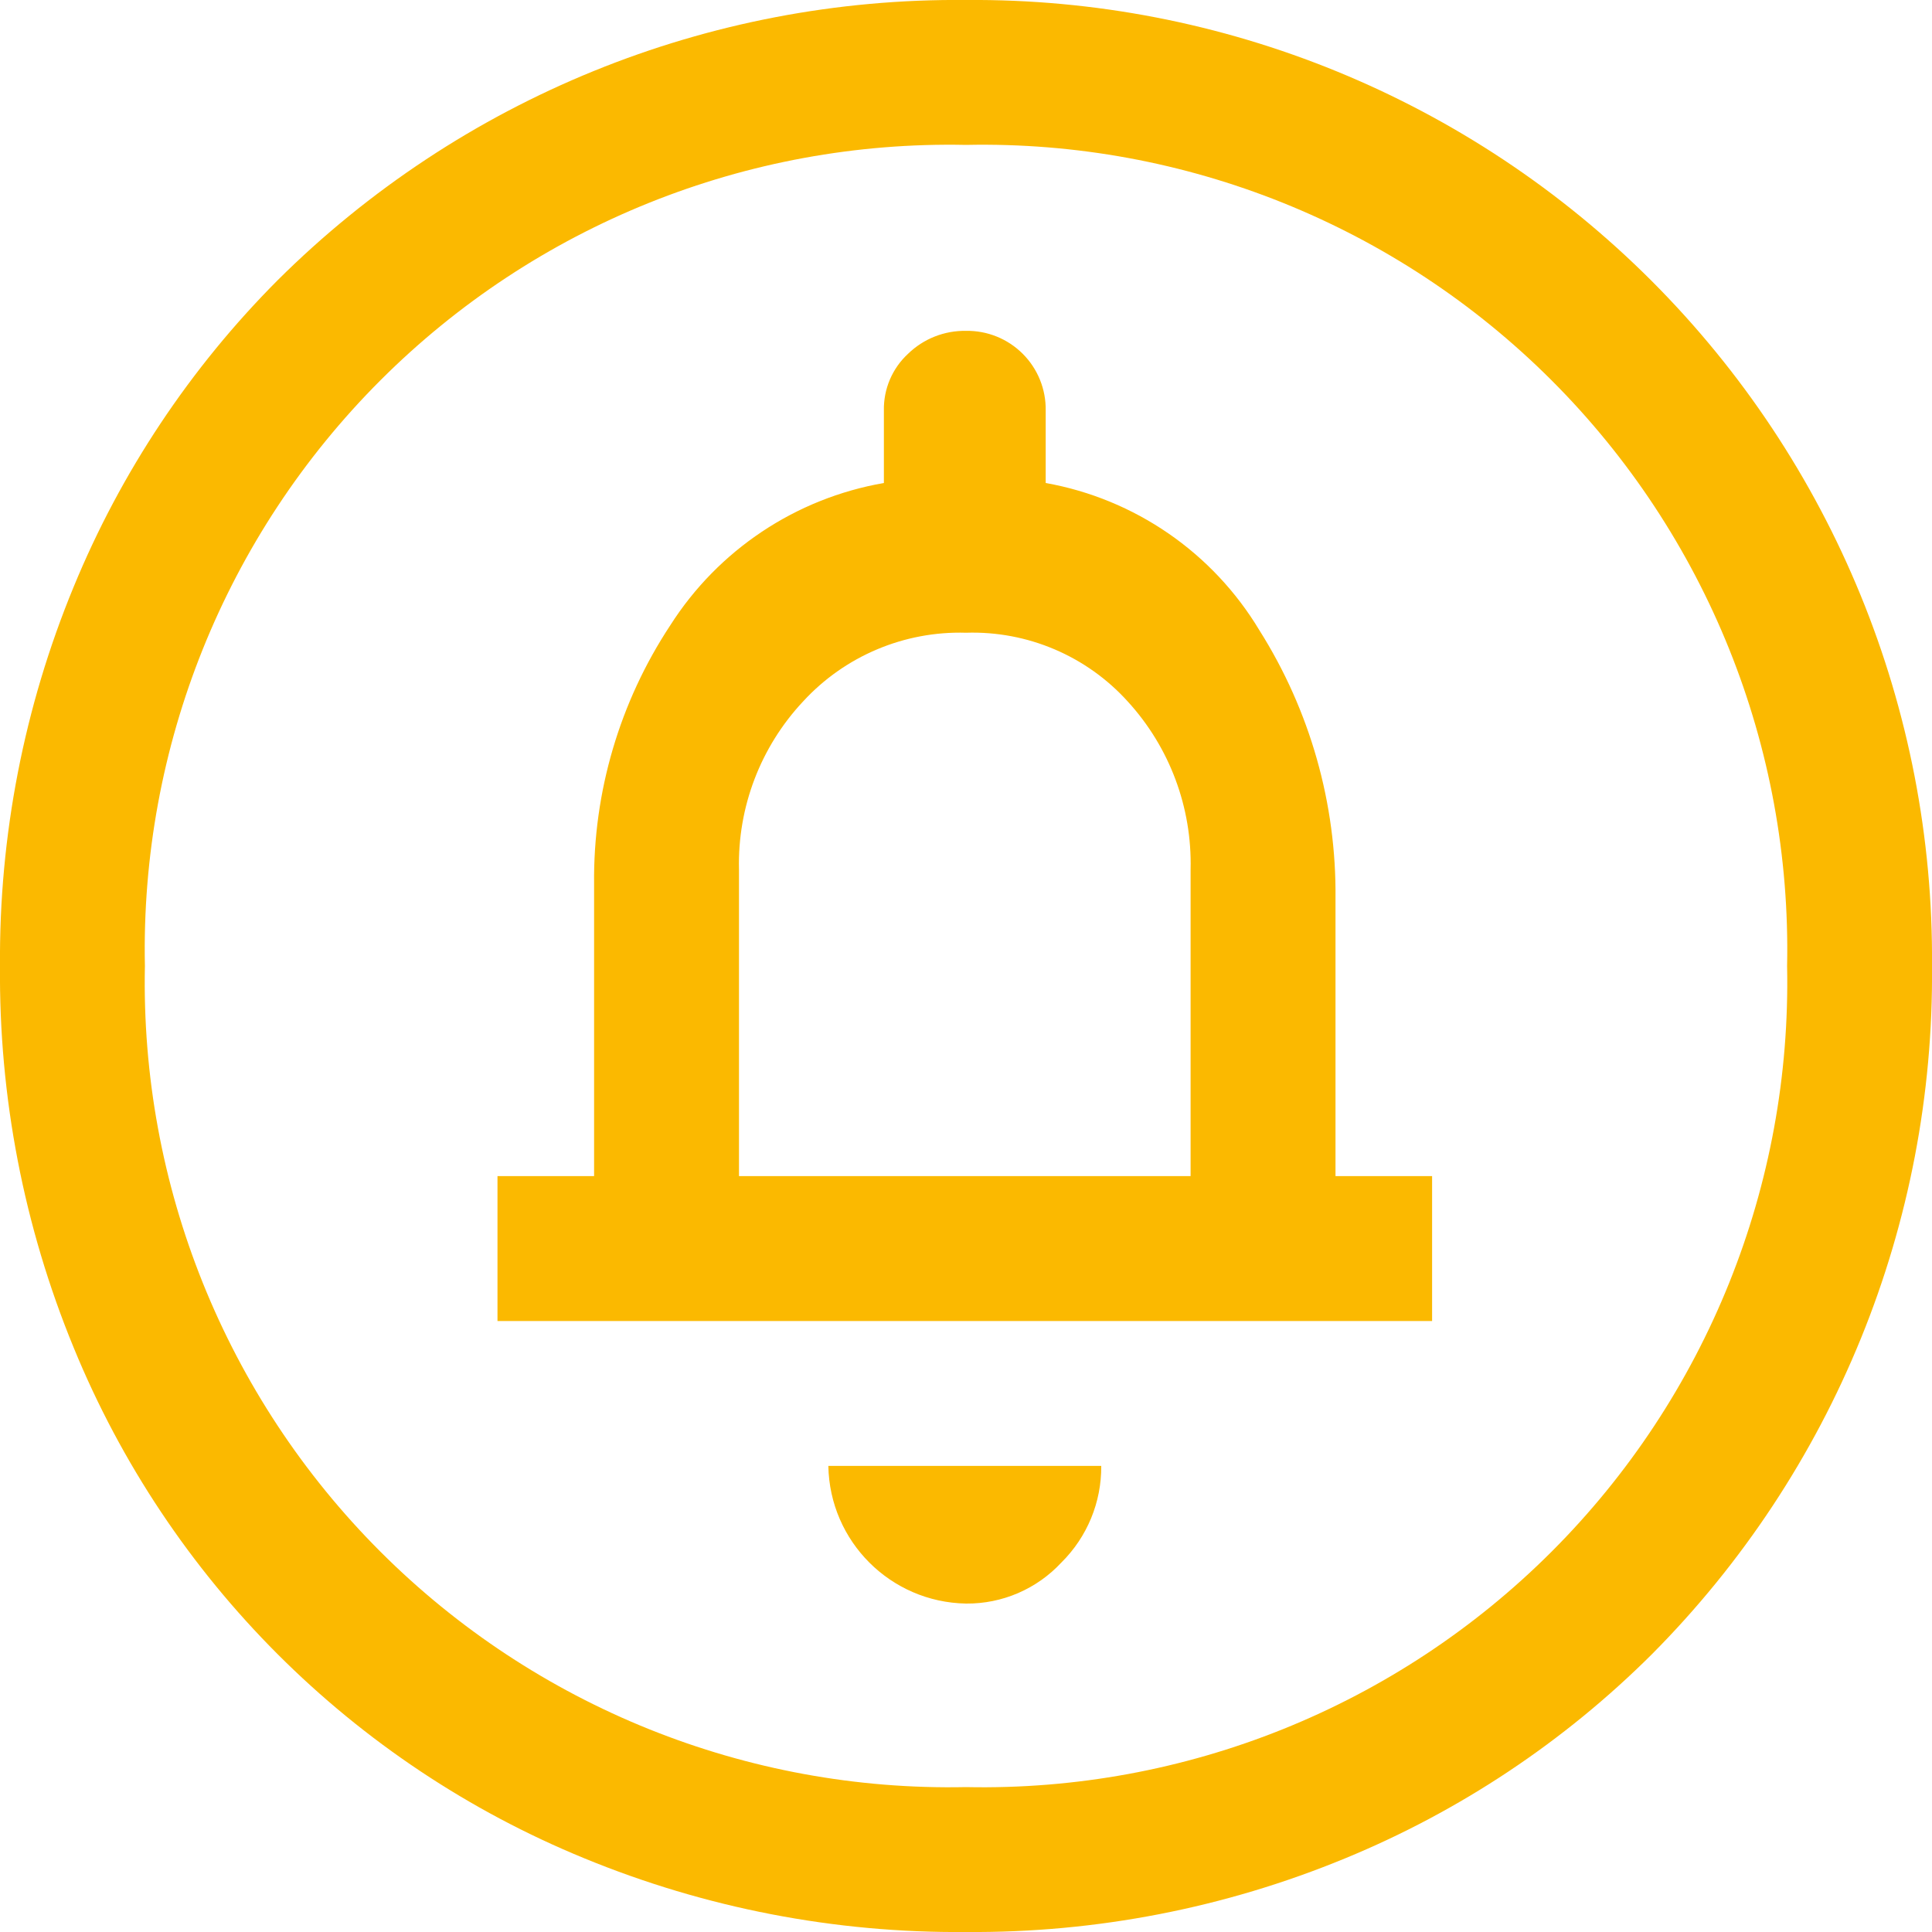
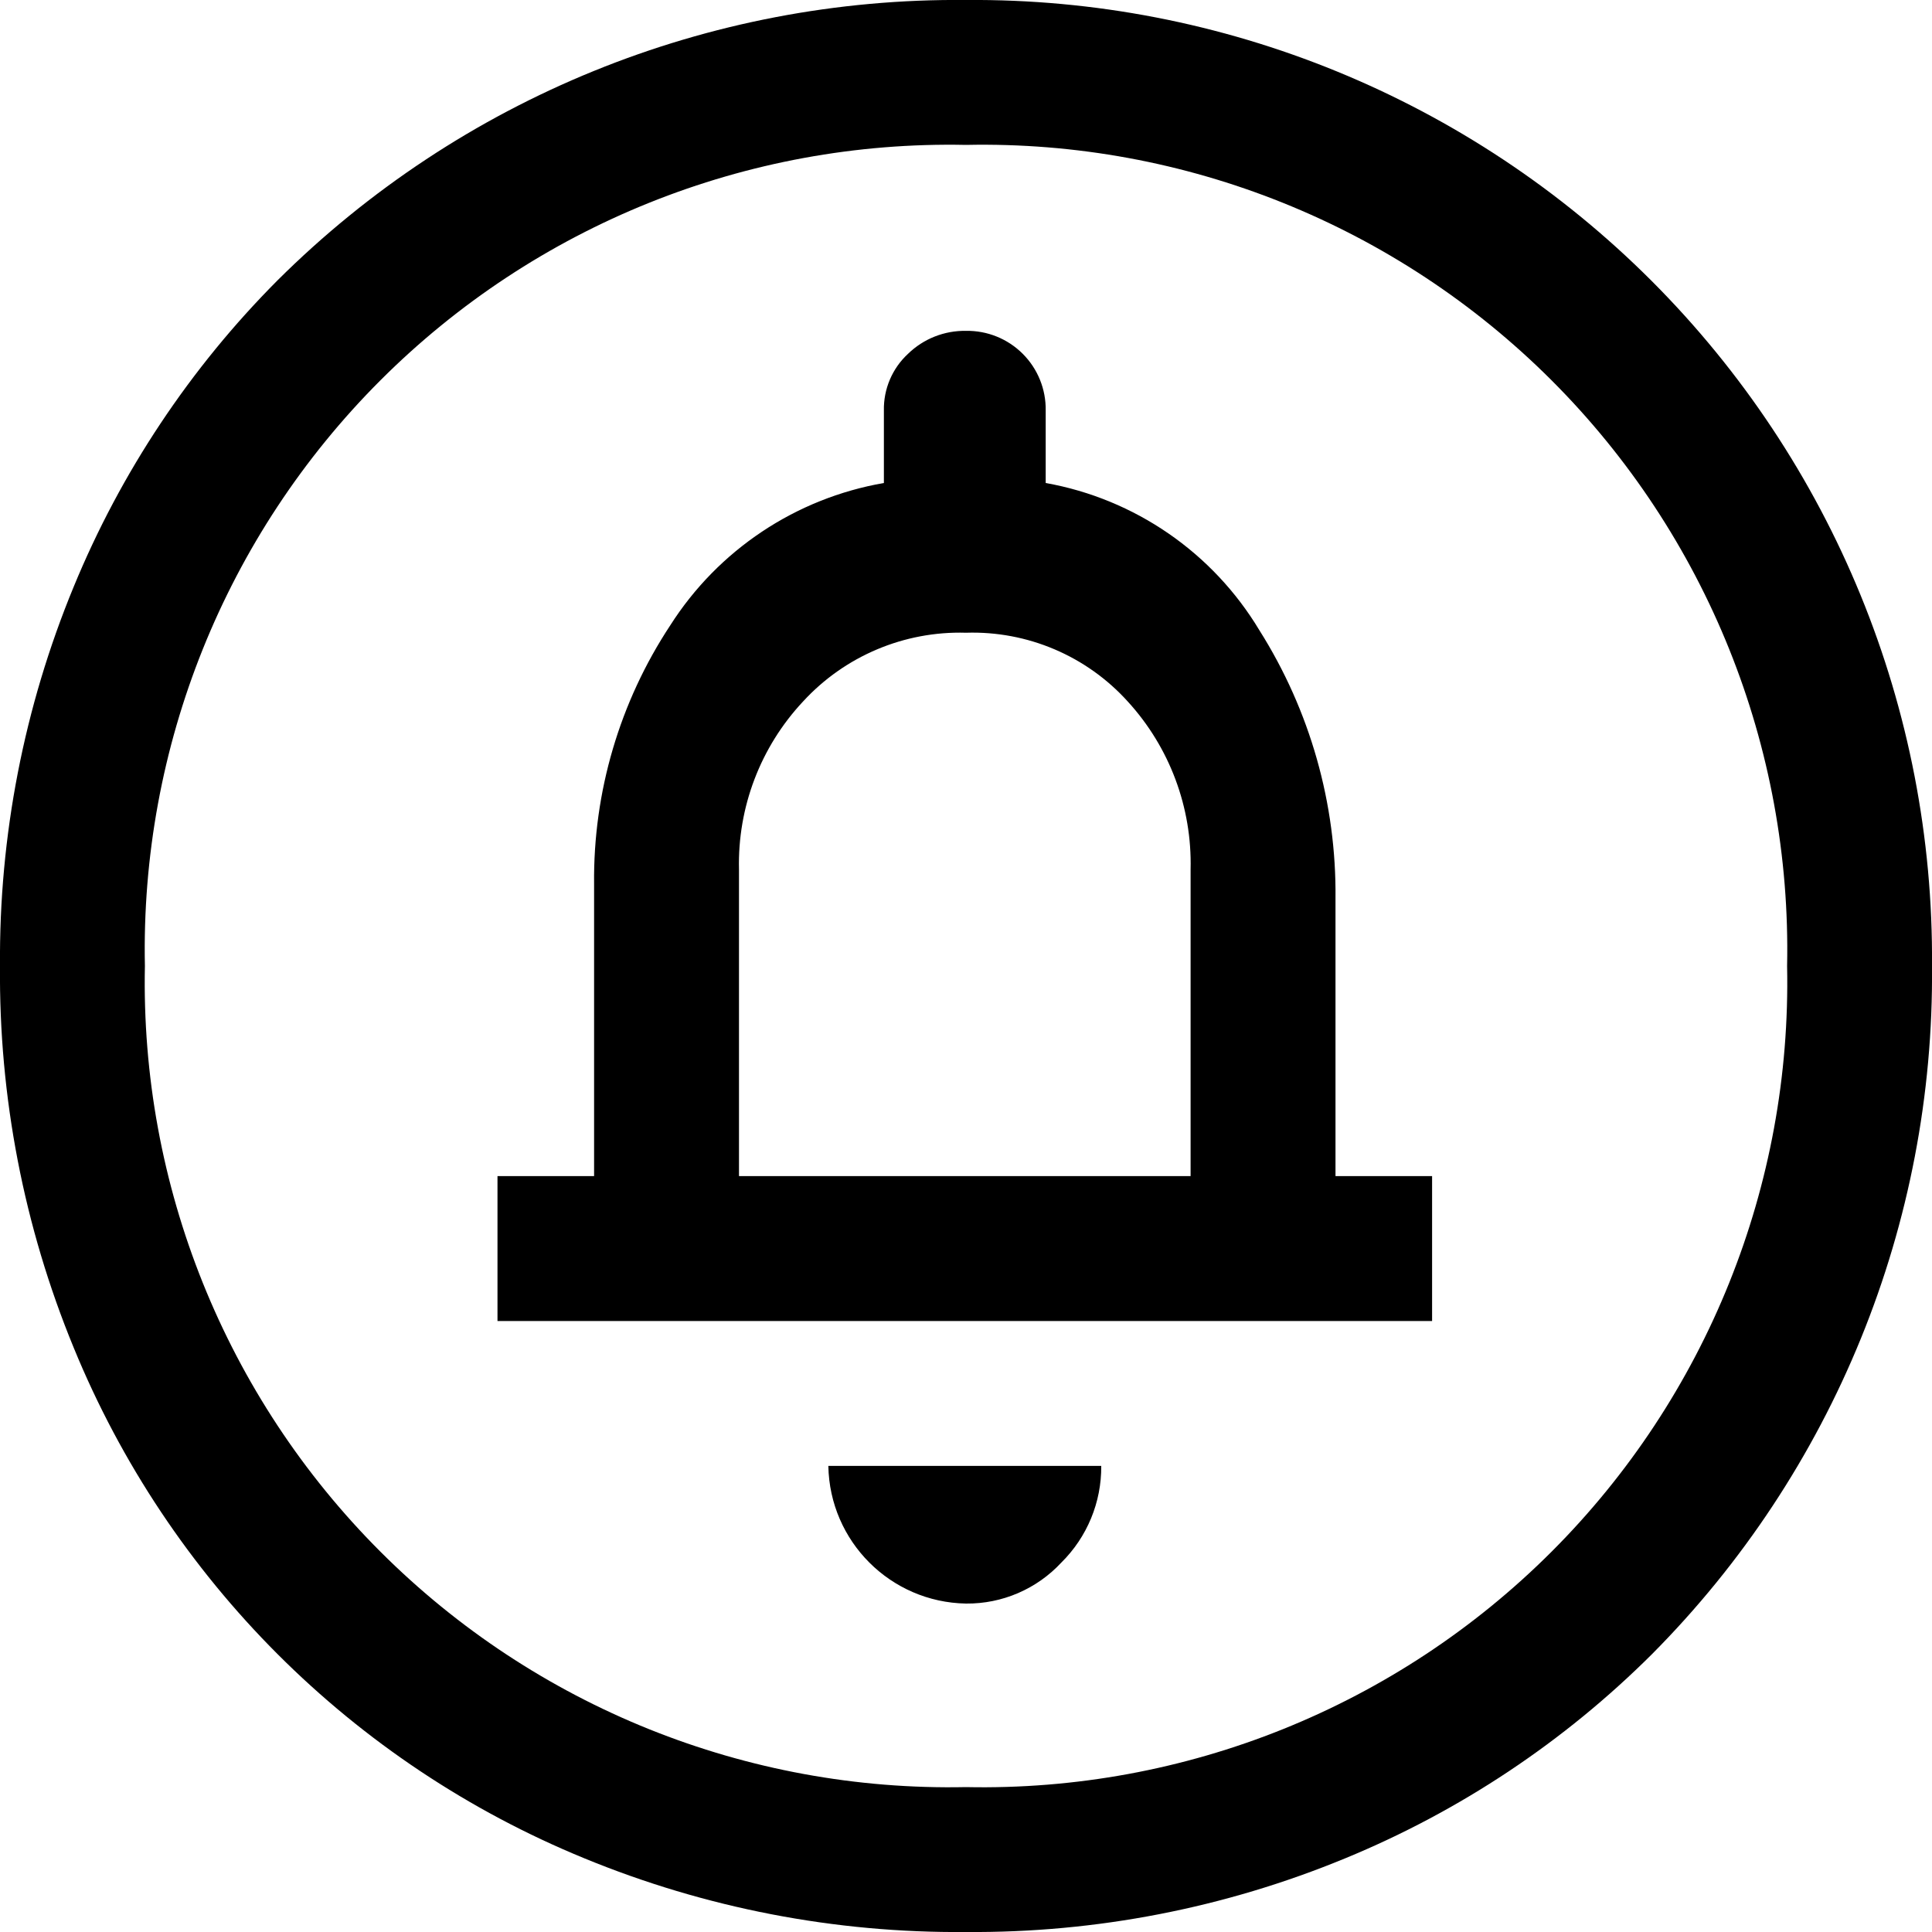
<svg xmlns="http://www.w3.org/2000/svg" width="40" height="40" viewBox="0 0 40 40">
  <defs>
    <style>
      .cls-1 {
-         fill: #fbb900;
+         fill: currentColor;
      }
    </style>
  </defs>
  <path id="circle_notifications_FILL0_wght400_GRAD0_opsz48_1_" data-name="circle_notifications_FILL0_wght400_GRAD0_opsz48 (1)" class="cls-1" d="M24,37.2a2.656,2.656,0,0,0,1.975-.85,2.778,2.778,0,0,0,.825-2H21.15A2.9,2.9,0,0,0,24,37.2Zm-9.7-5.85H33.65v-3h-2V22.6a10.2,10.2,0,0,0-1.575-5.55A6.491,6.491,0,0,0,25.65,14V12.5A1.623,1.623,0,0,0,24,10.85a1.681,1.681,0,0,0-1.2.475,1.556,1.556,0,0,0-.5,1.175V14a6.576,6.576,0,0,0-4.425,2.95A9.541,9.541,0,0,0,16.3,22.3v6.05h-2ZM24,44a20.285,20.285,0,0,1-7.9-1.525A19.357,19.357,0,0,1,5.525,31.9,20.285,20.285,0,0,1,4,24a20.156,20.156,0,0,1,1.525-7.85A19.52,19.52,0,0,1,9.75,9.8,19.939,19.939,0,0,1,24,4,19.84,19.84,0,0,1,44,24a19.939,19.939,0,0,1-5.8,14.25,19.52,19.52,0,0,1-6.35,4.225A20.156,20.156,0,0,1,24,44Zm0-3A16.657,16.657,0,0,0,41,24,16.657,16.657,0,0,0,24,7,16.657,16.657,0,0,0,7,24,16.657,16.657,0,0,0,24,41ZM19.3,28.35V22a4.916,4.916,0,0,1,1.325-3.475A4.406,4.406,0,0,1,24,17.1a4.328,4.328,0,0,1,3.35,1.425A4.969,4.969,0,0,1,28.65,22v6.35ZM24,24Z" transform="translate(-4 -4)" />
</svg>
